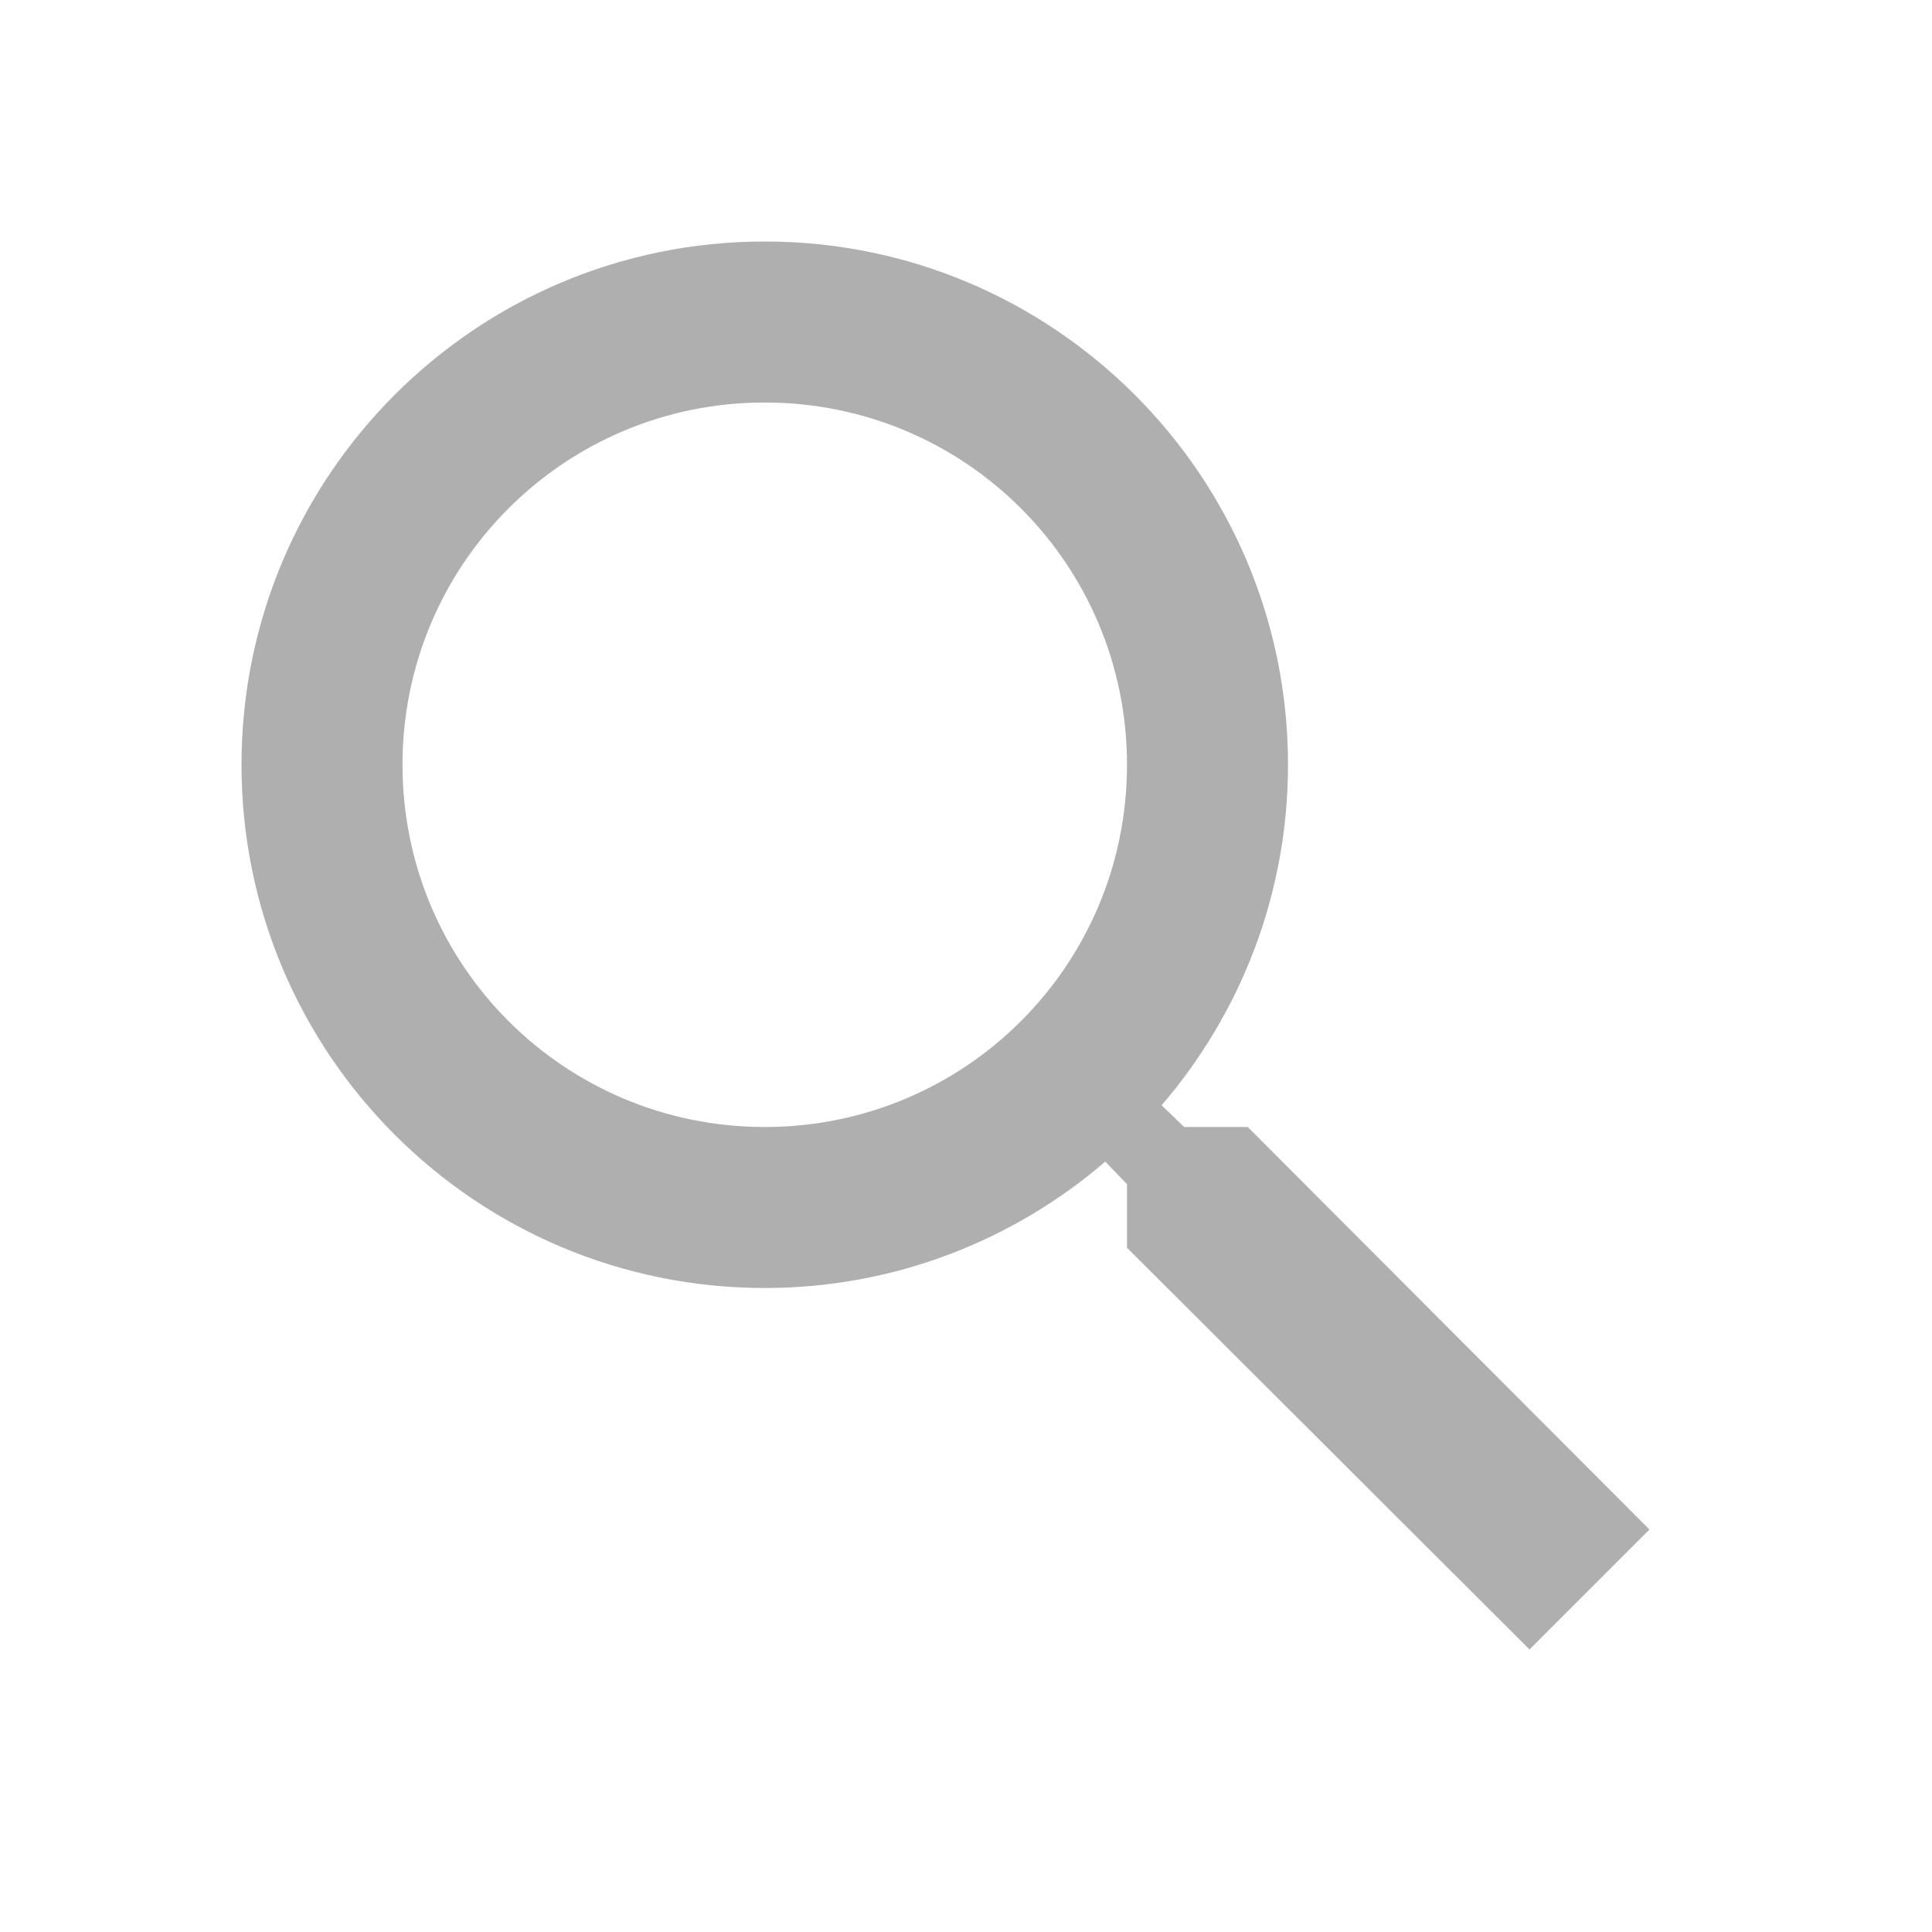
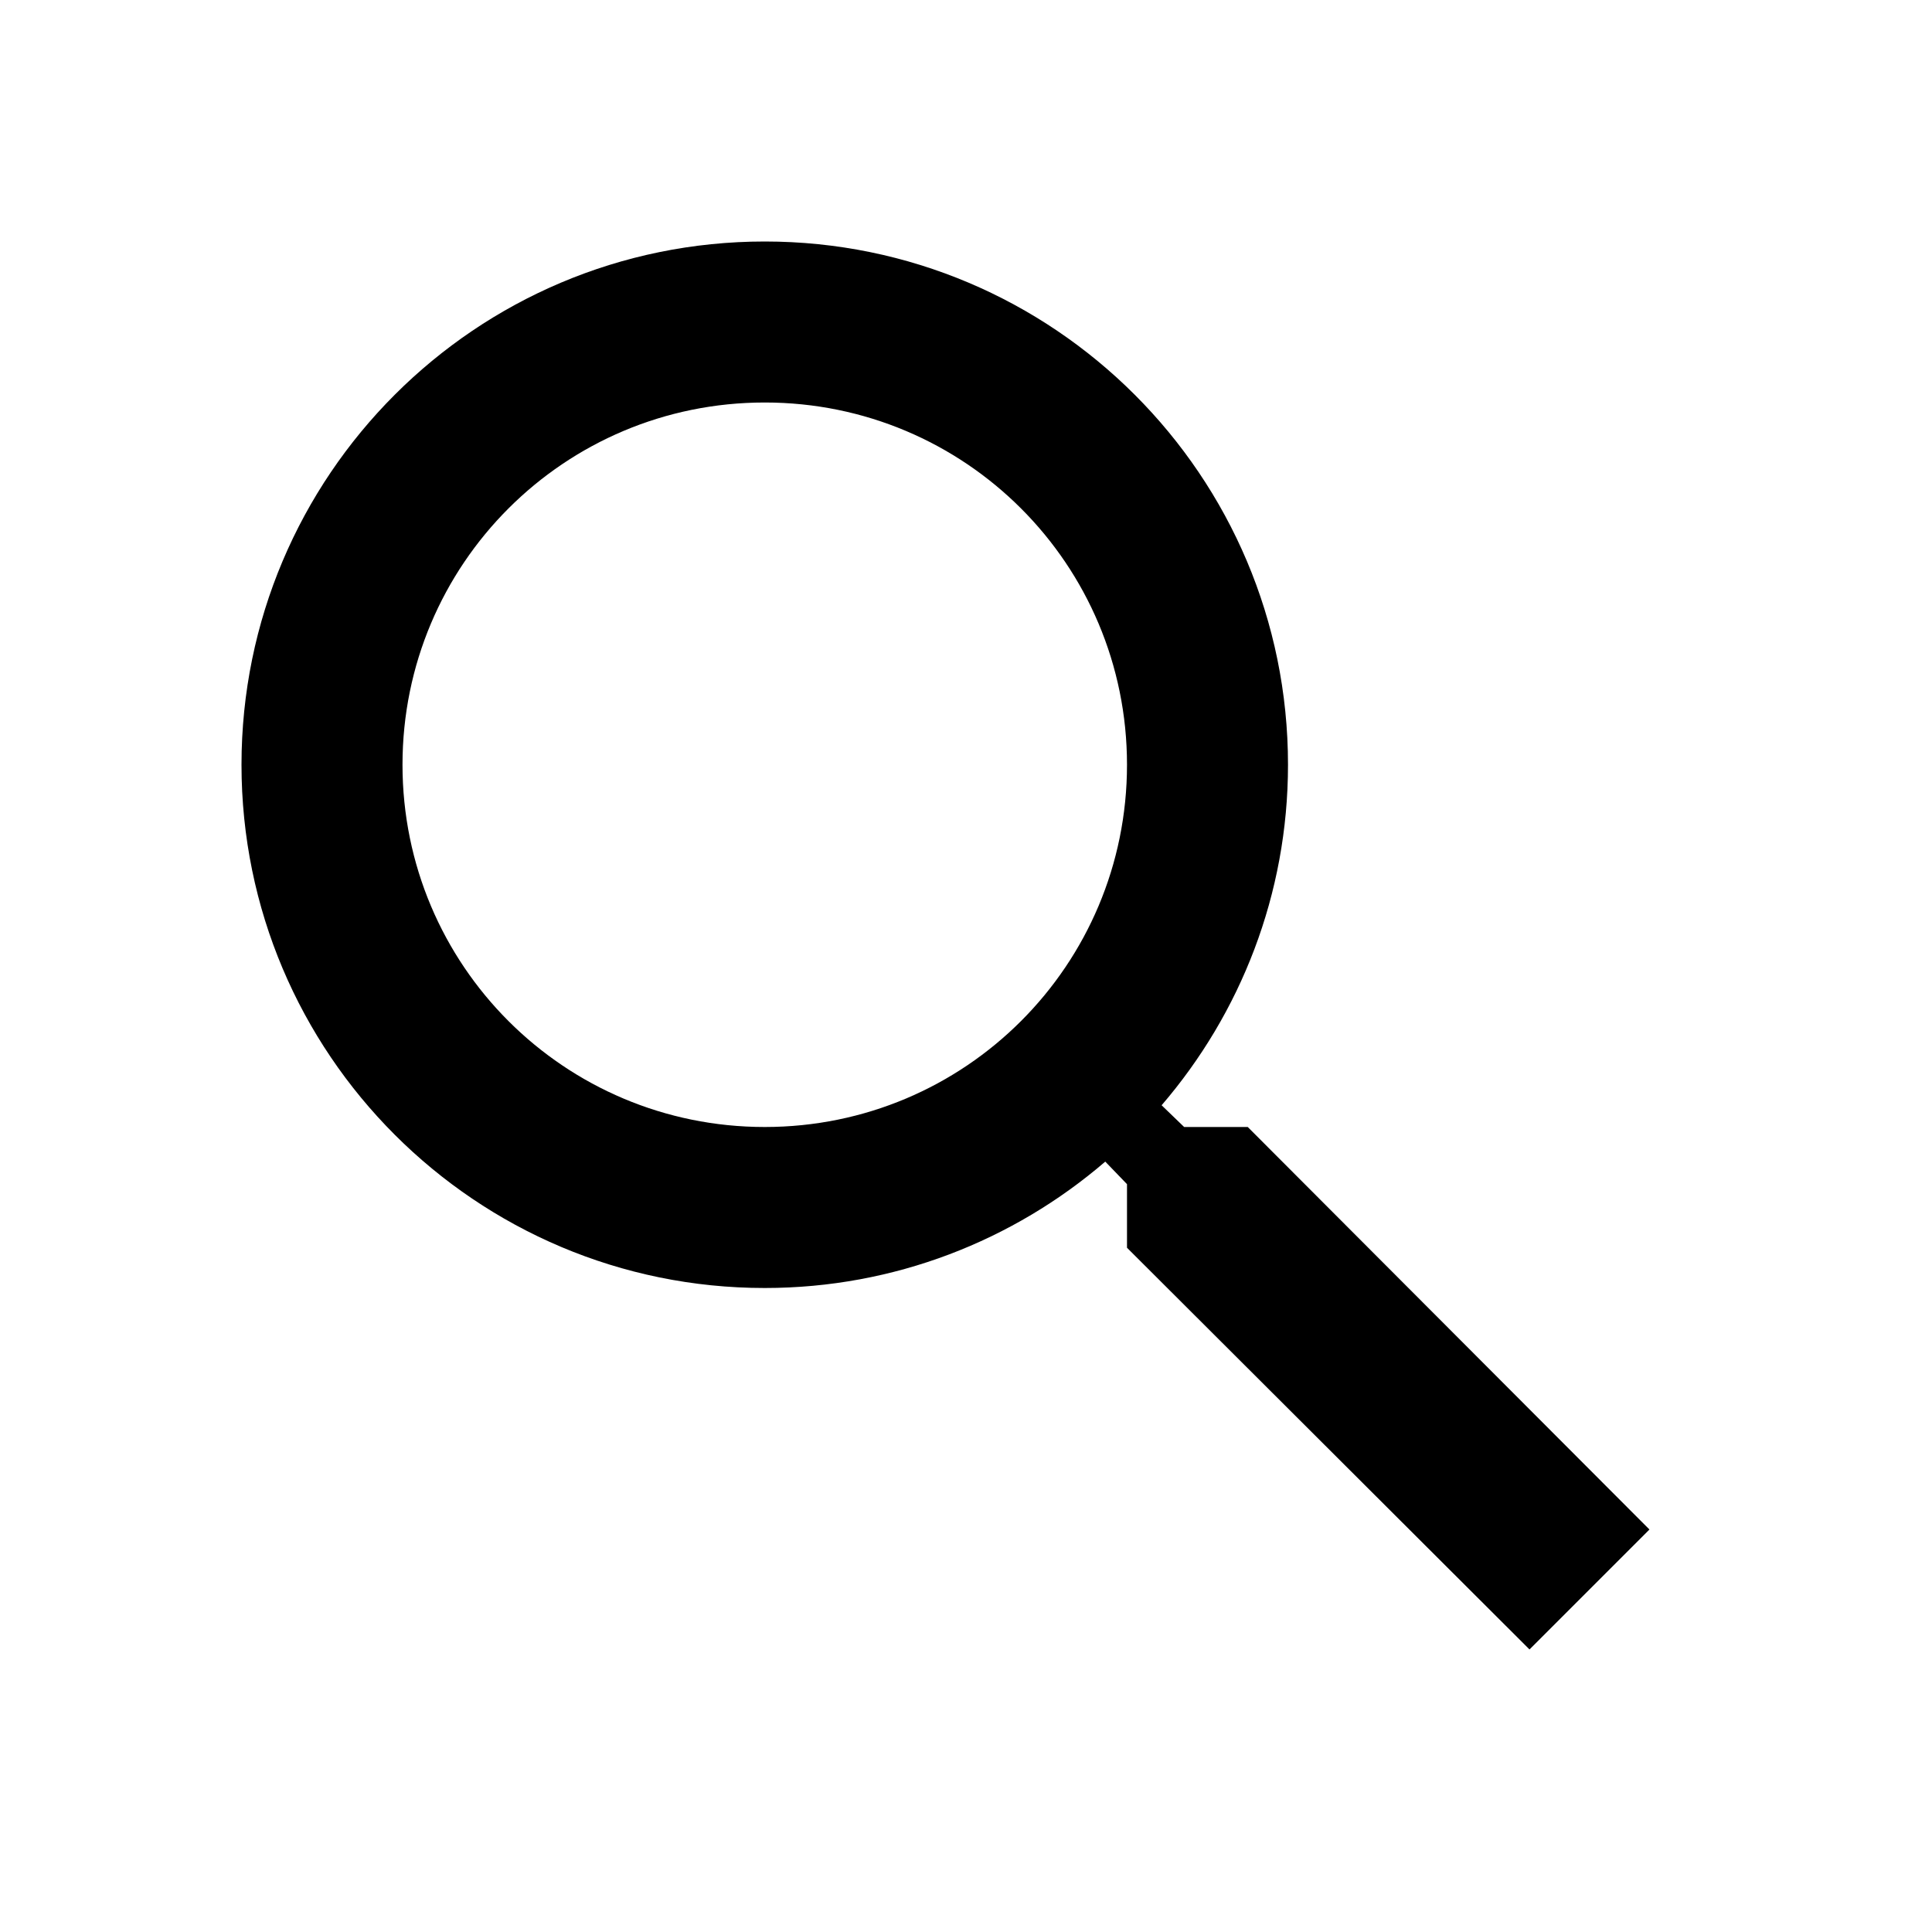
<svg xmlns="http://www.w3.org/2000/svg" width="24" height="24" viewBox="0 0 24 24">
-   <path d="M15.5 14h-.79l-.28-.27C15.41 12.59 16 11.11 16 9.5 16 5.91 13.09 3 9.5 3S3 5.91 3 9.5 5.91 16 9.5 16c1.61 0 3.09-.59 4.23-1.57l.27.28v.79l5 4.99L20.49 19l-4.99-5zm-6 0C7.01 14 5 11.99 5 9.5S7.01 5 9.5 5 14 7.01 14 9.5 11.99 14 9.5 14z" fill="#afafaf" />
+   <path d="M15.5 14h-.79l-.28-.27C15.41 12.59 16 11.11 16 9.5 16 5.91 13.09 3 9.5 3S3 5.91 3 9.5 5.91 16 9.5 16c1.61 0 3.09-.59 4.23-1.57l.27.28v.79l5 4.99L20.49 19l-4.99-5zm-6 0C7.01 14 5 11.99 5 9.5S7.01 5 9.5 5 14 7.01 14 9.5 11.99 14 9.5 14z" />
  <path d="M0 0h24v24H0z" fill="none" />
</svg>
